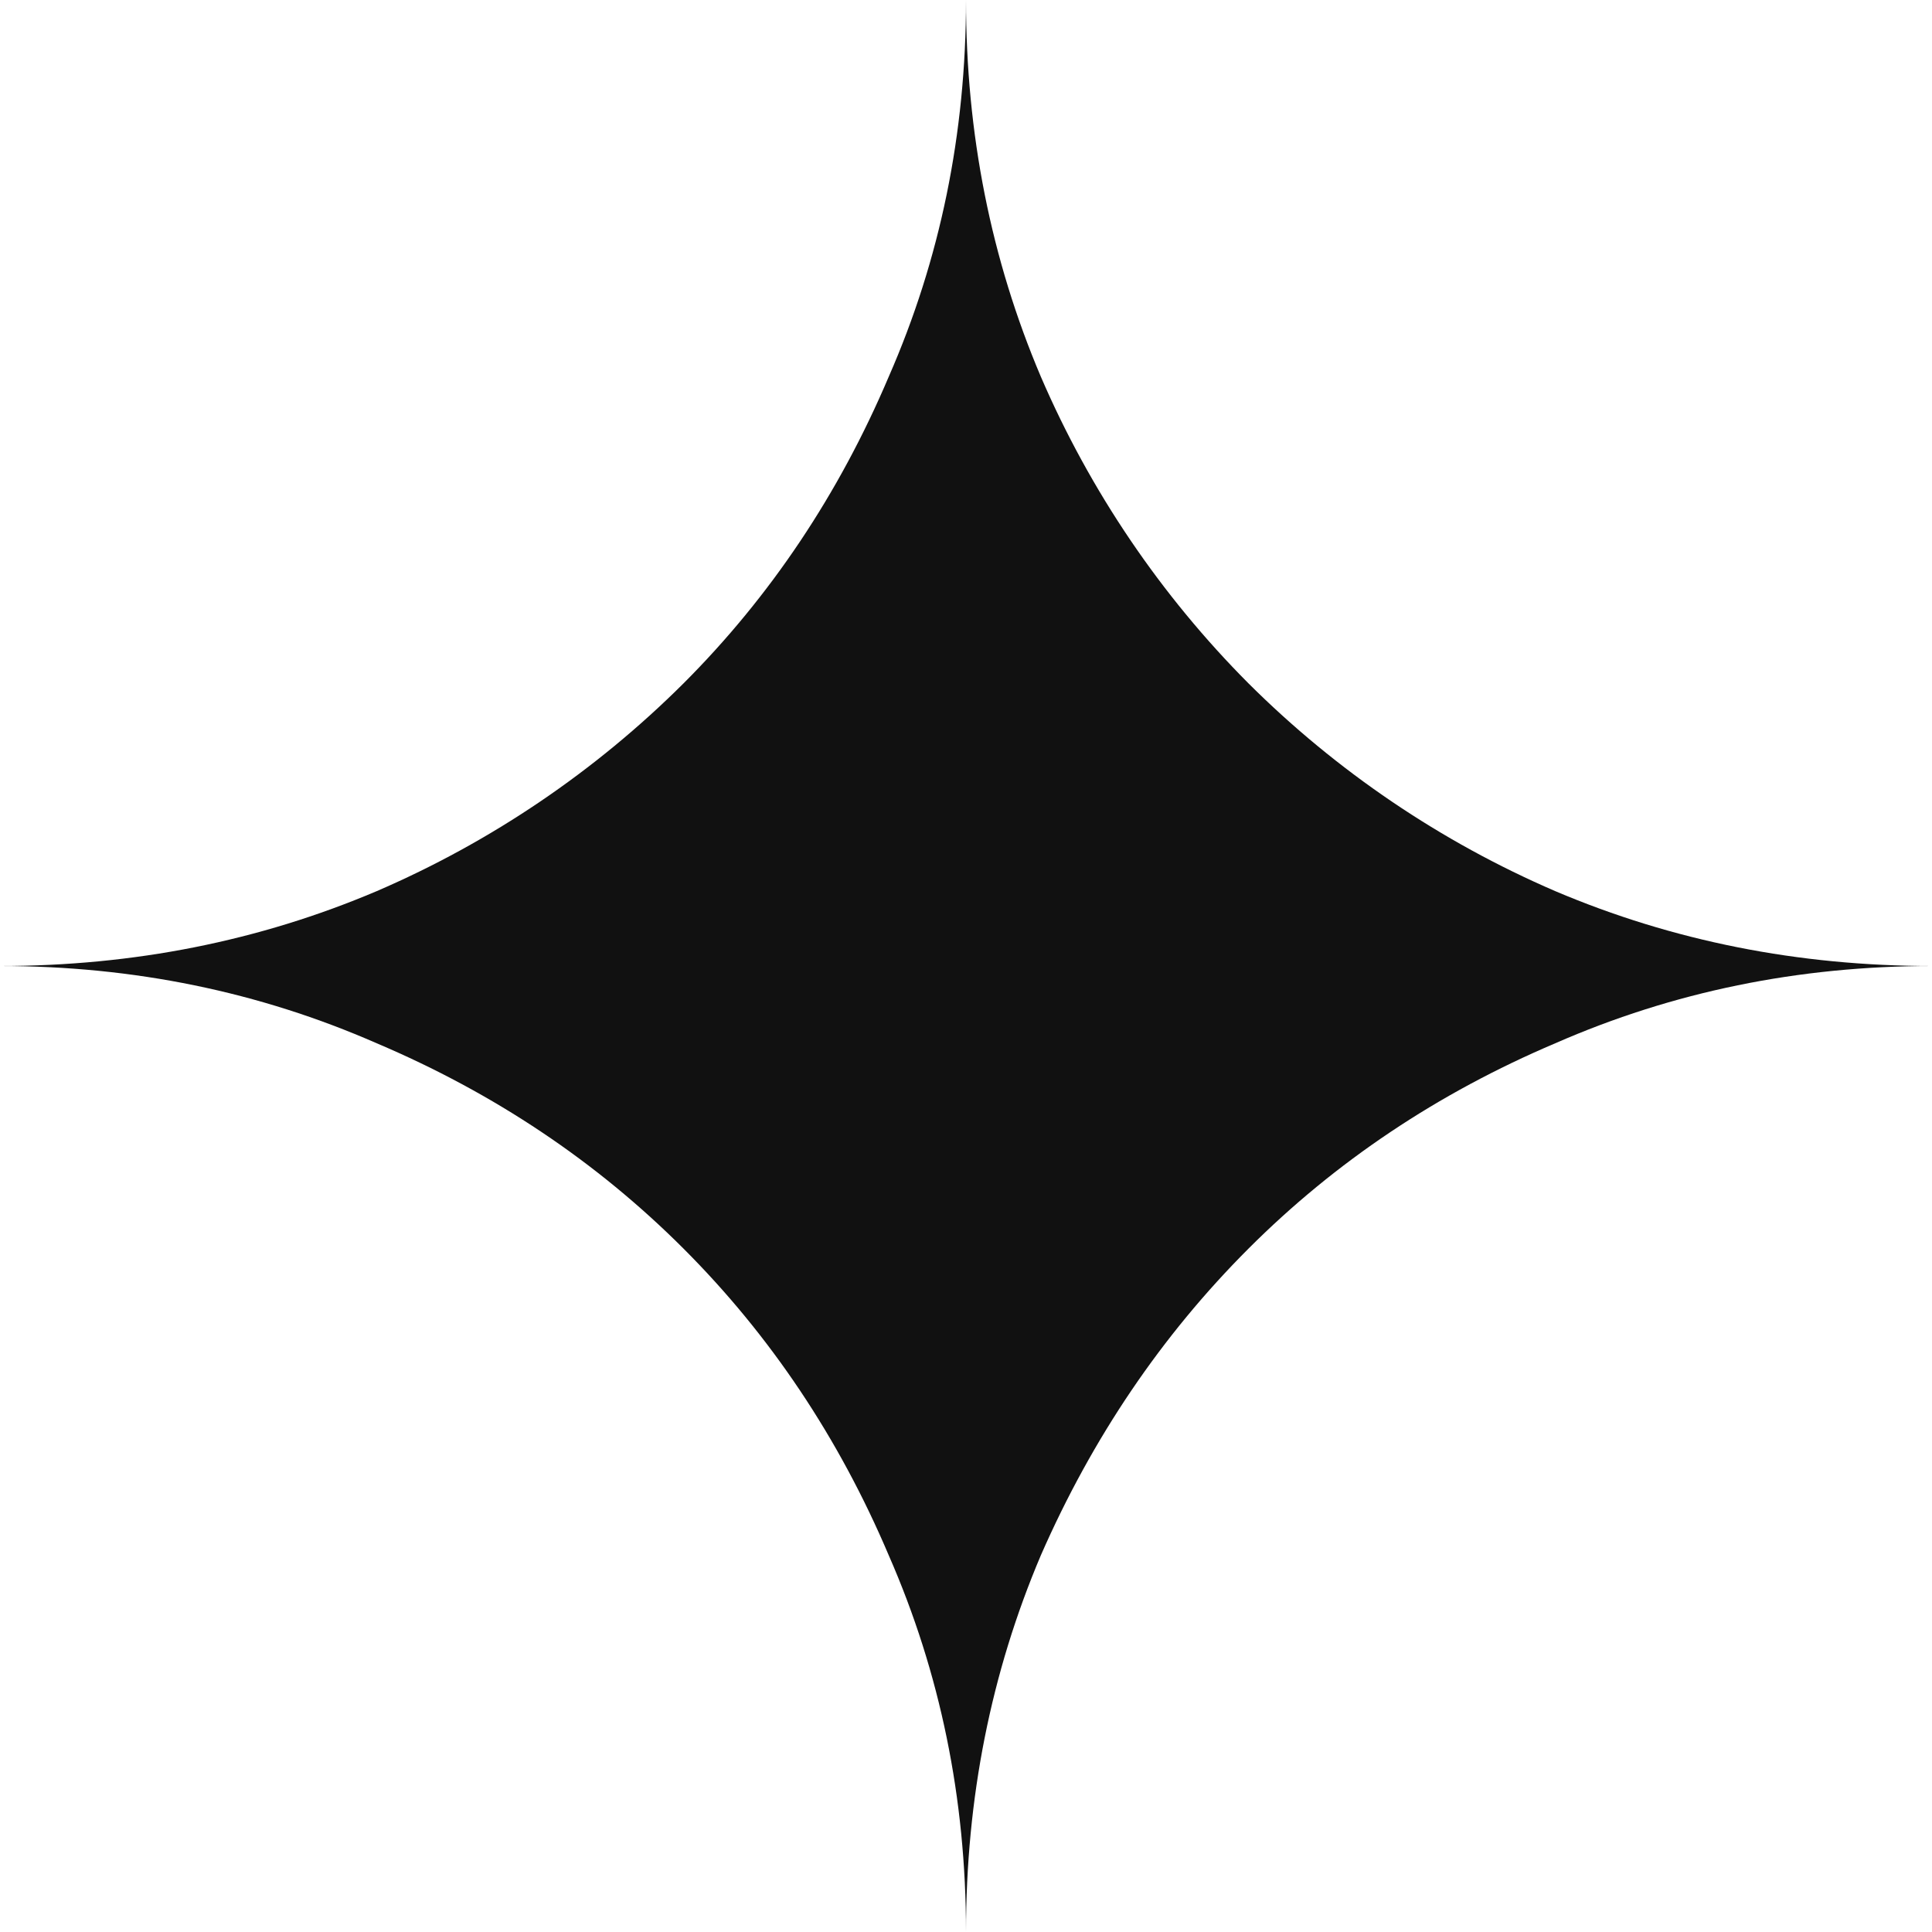
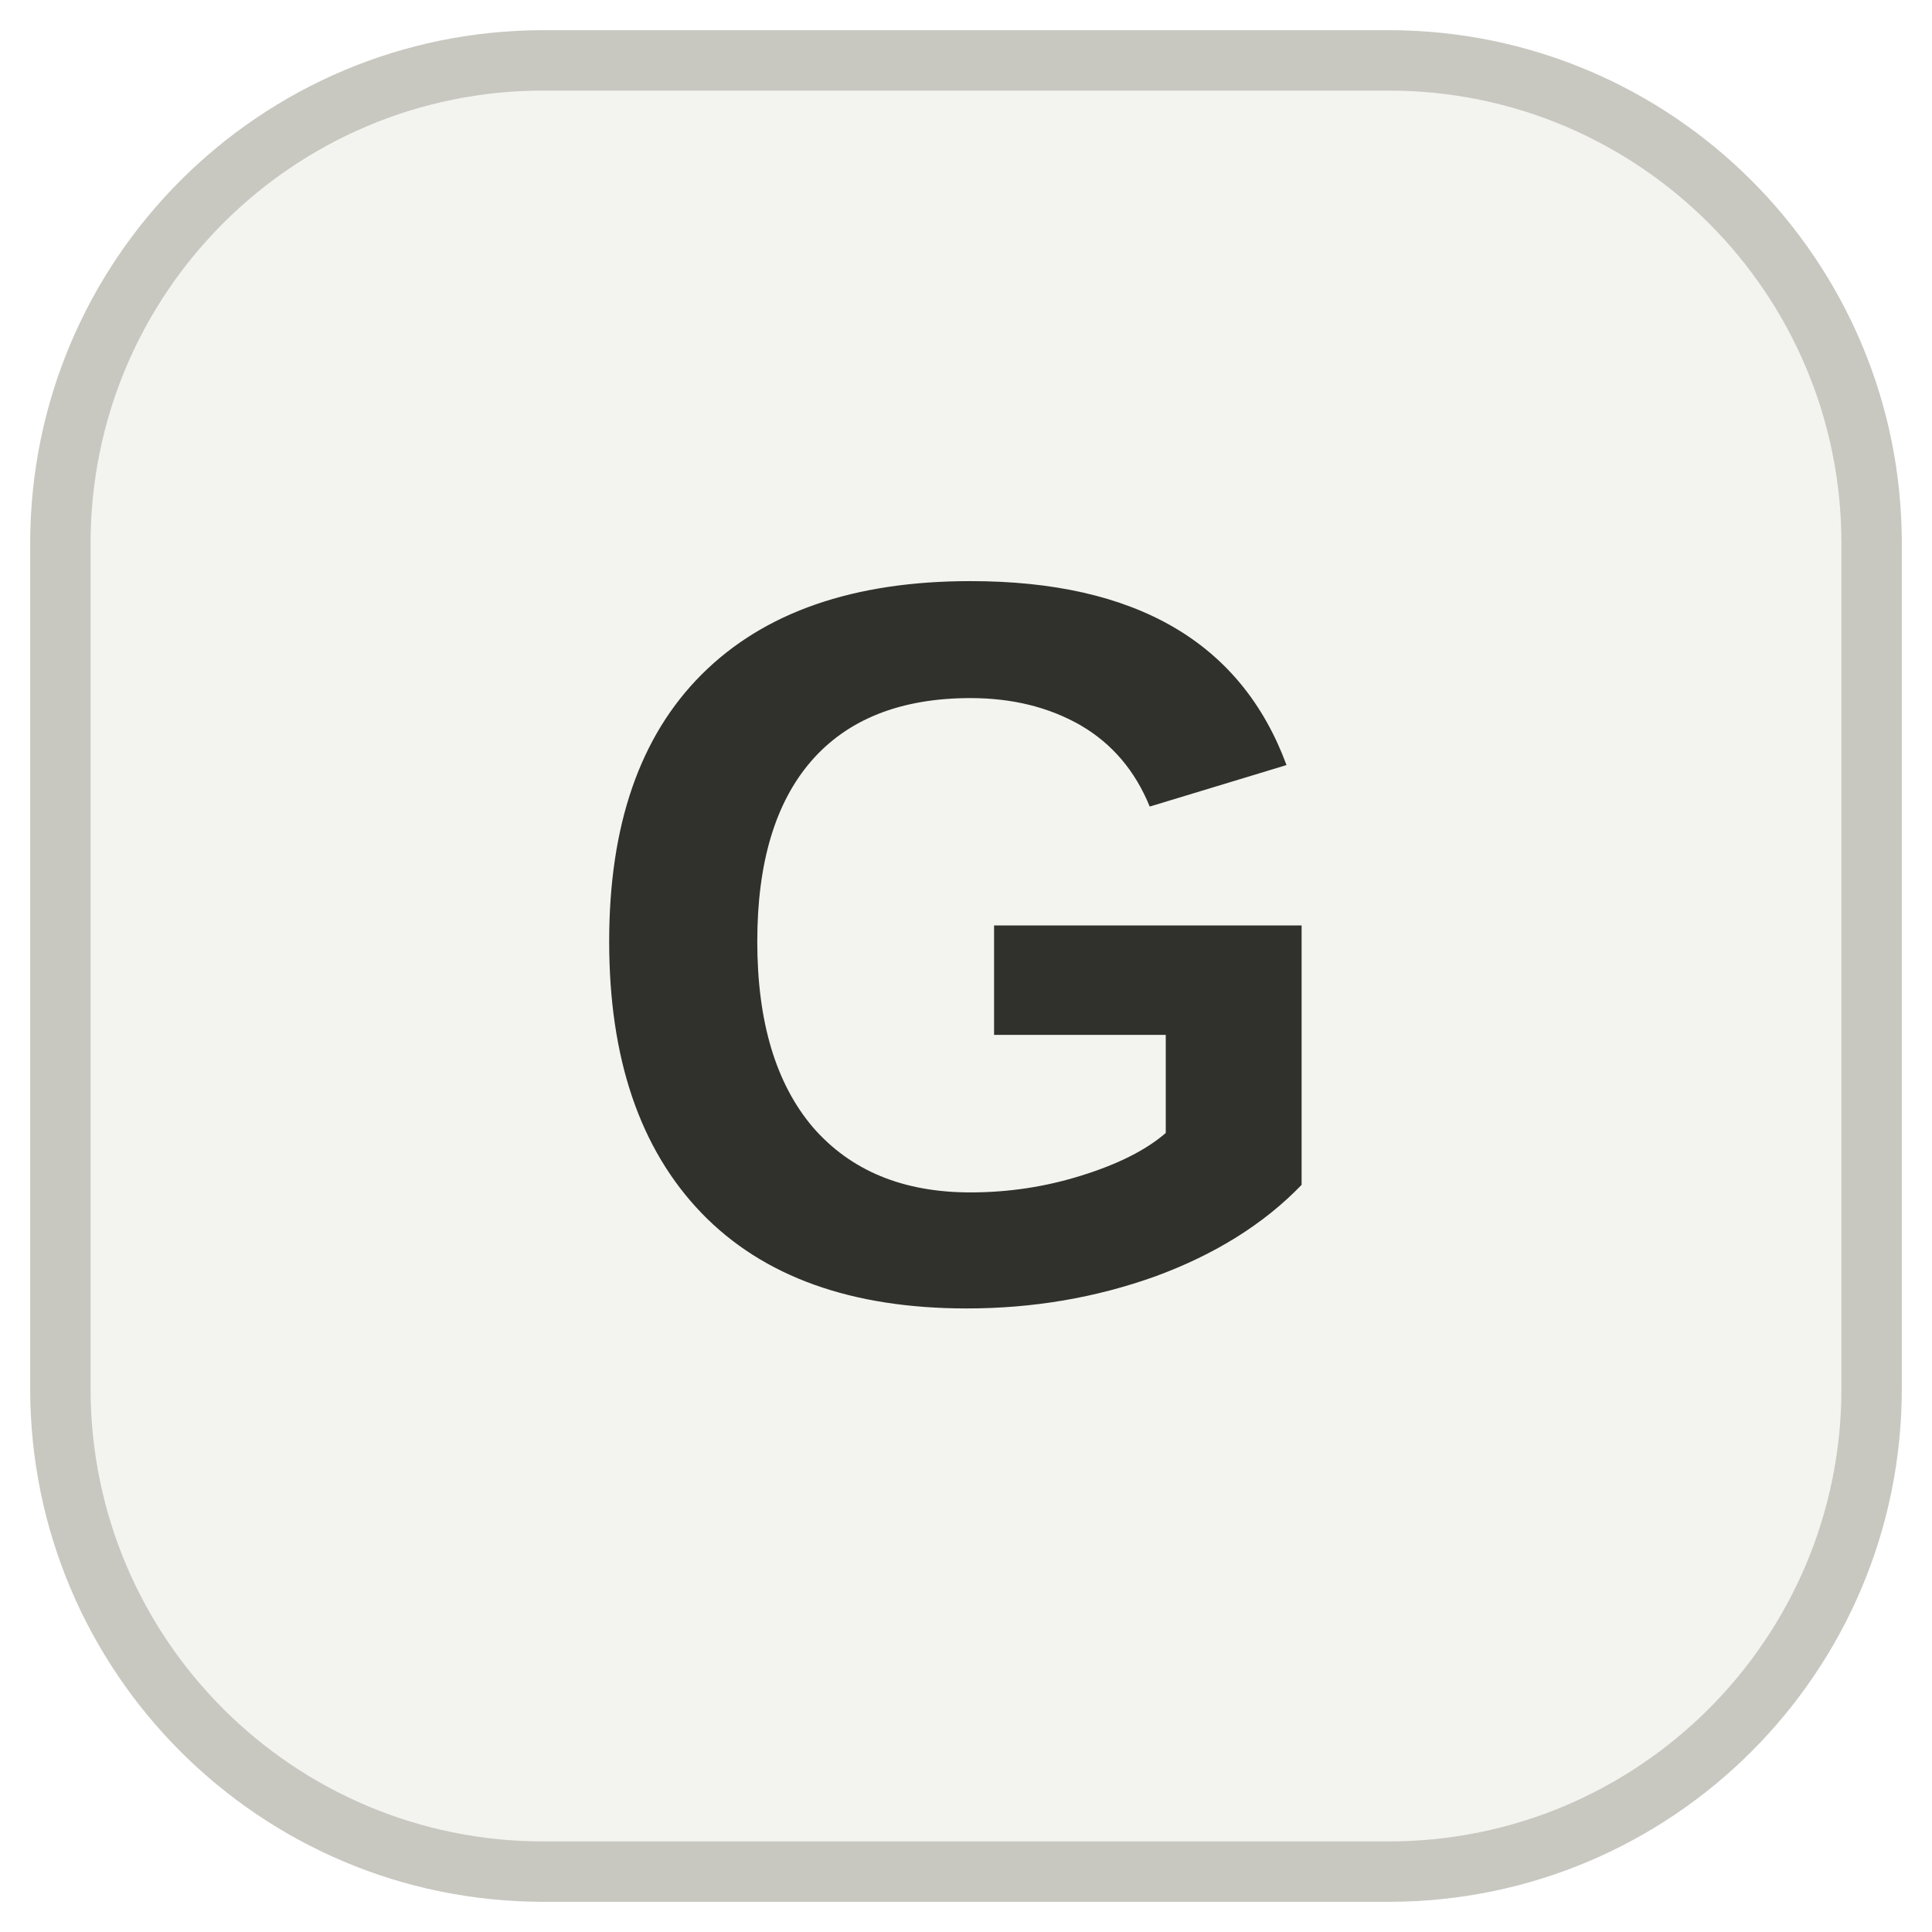
- <svg xmlns="http://www.w3.org/2000/svg" fill="#111111" role="img" viewBox="0 0 24 24">
-   <path d="M11.04 19.32Q12 21.51 12 24q0-2.49.93-4.68.96-2.19 2.58-3.81t3.81-2.55Q21.51 12 24 12q-2.49 0-4.68-.93a12.3 12.3 0 0 1-3.81-2.58 12.3 12.3 0 0 1-2.58-3.81Q12 2.49 12 0q0 2.49-.96 4.68-.93 2.19-2.55 3.81a12.3 12.3 0 0 1-3.81 2.58Q2.49 12 0 12q2.49 0 4.68.96 2.19.93 3.81 2.55t2.55 3.81" />
+ <svg xmlns="http://www.w3.org/2000/svg" viewBox="0 0 32 32" role="img">
+   <rect x="1" y="1" width="30" height="30" rx="8" fill="#f3f3ef" stroke="#c8c8c1" />
+   <text x="16" y="21.5" text-anchor="middle" font-family="Arial,sans-serif" font-size="17" font-weight="600" fill="#30302d">G</text>
</svg>
